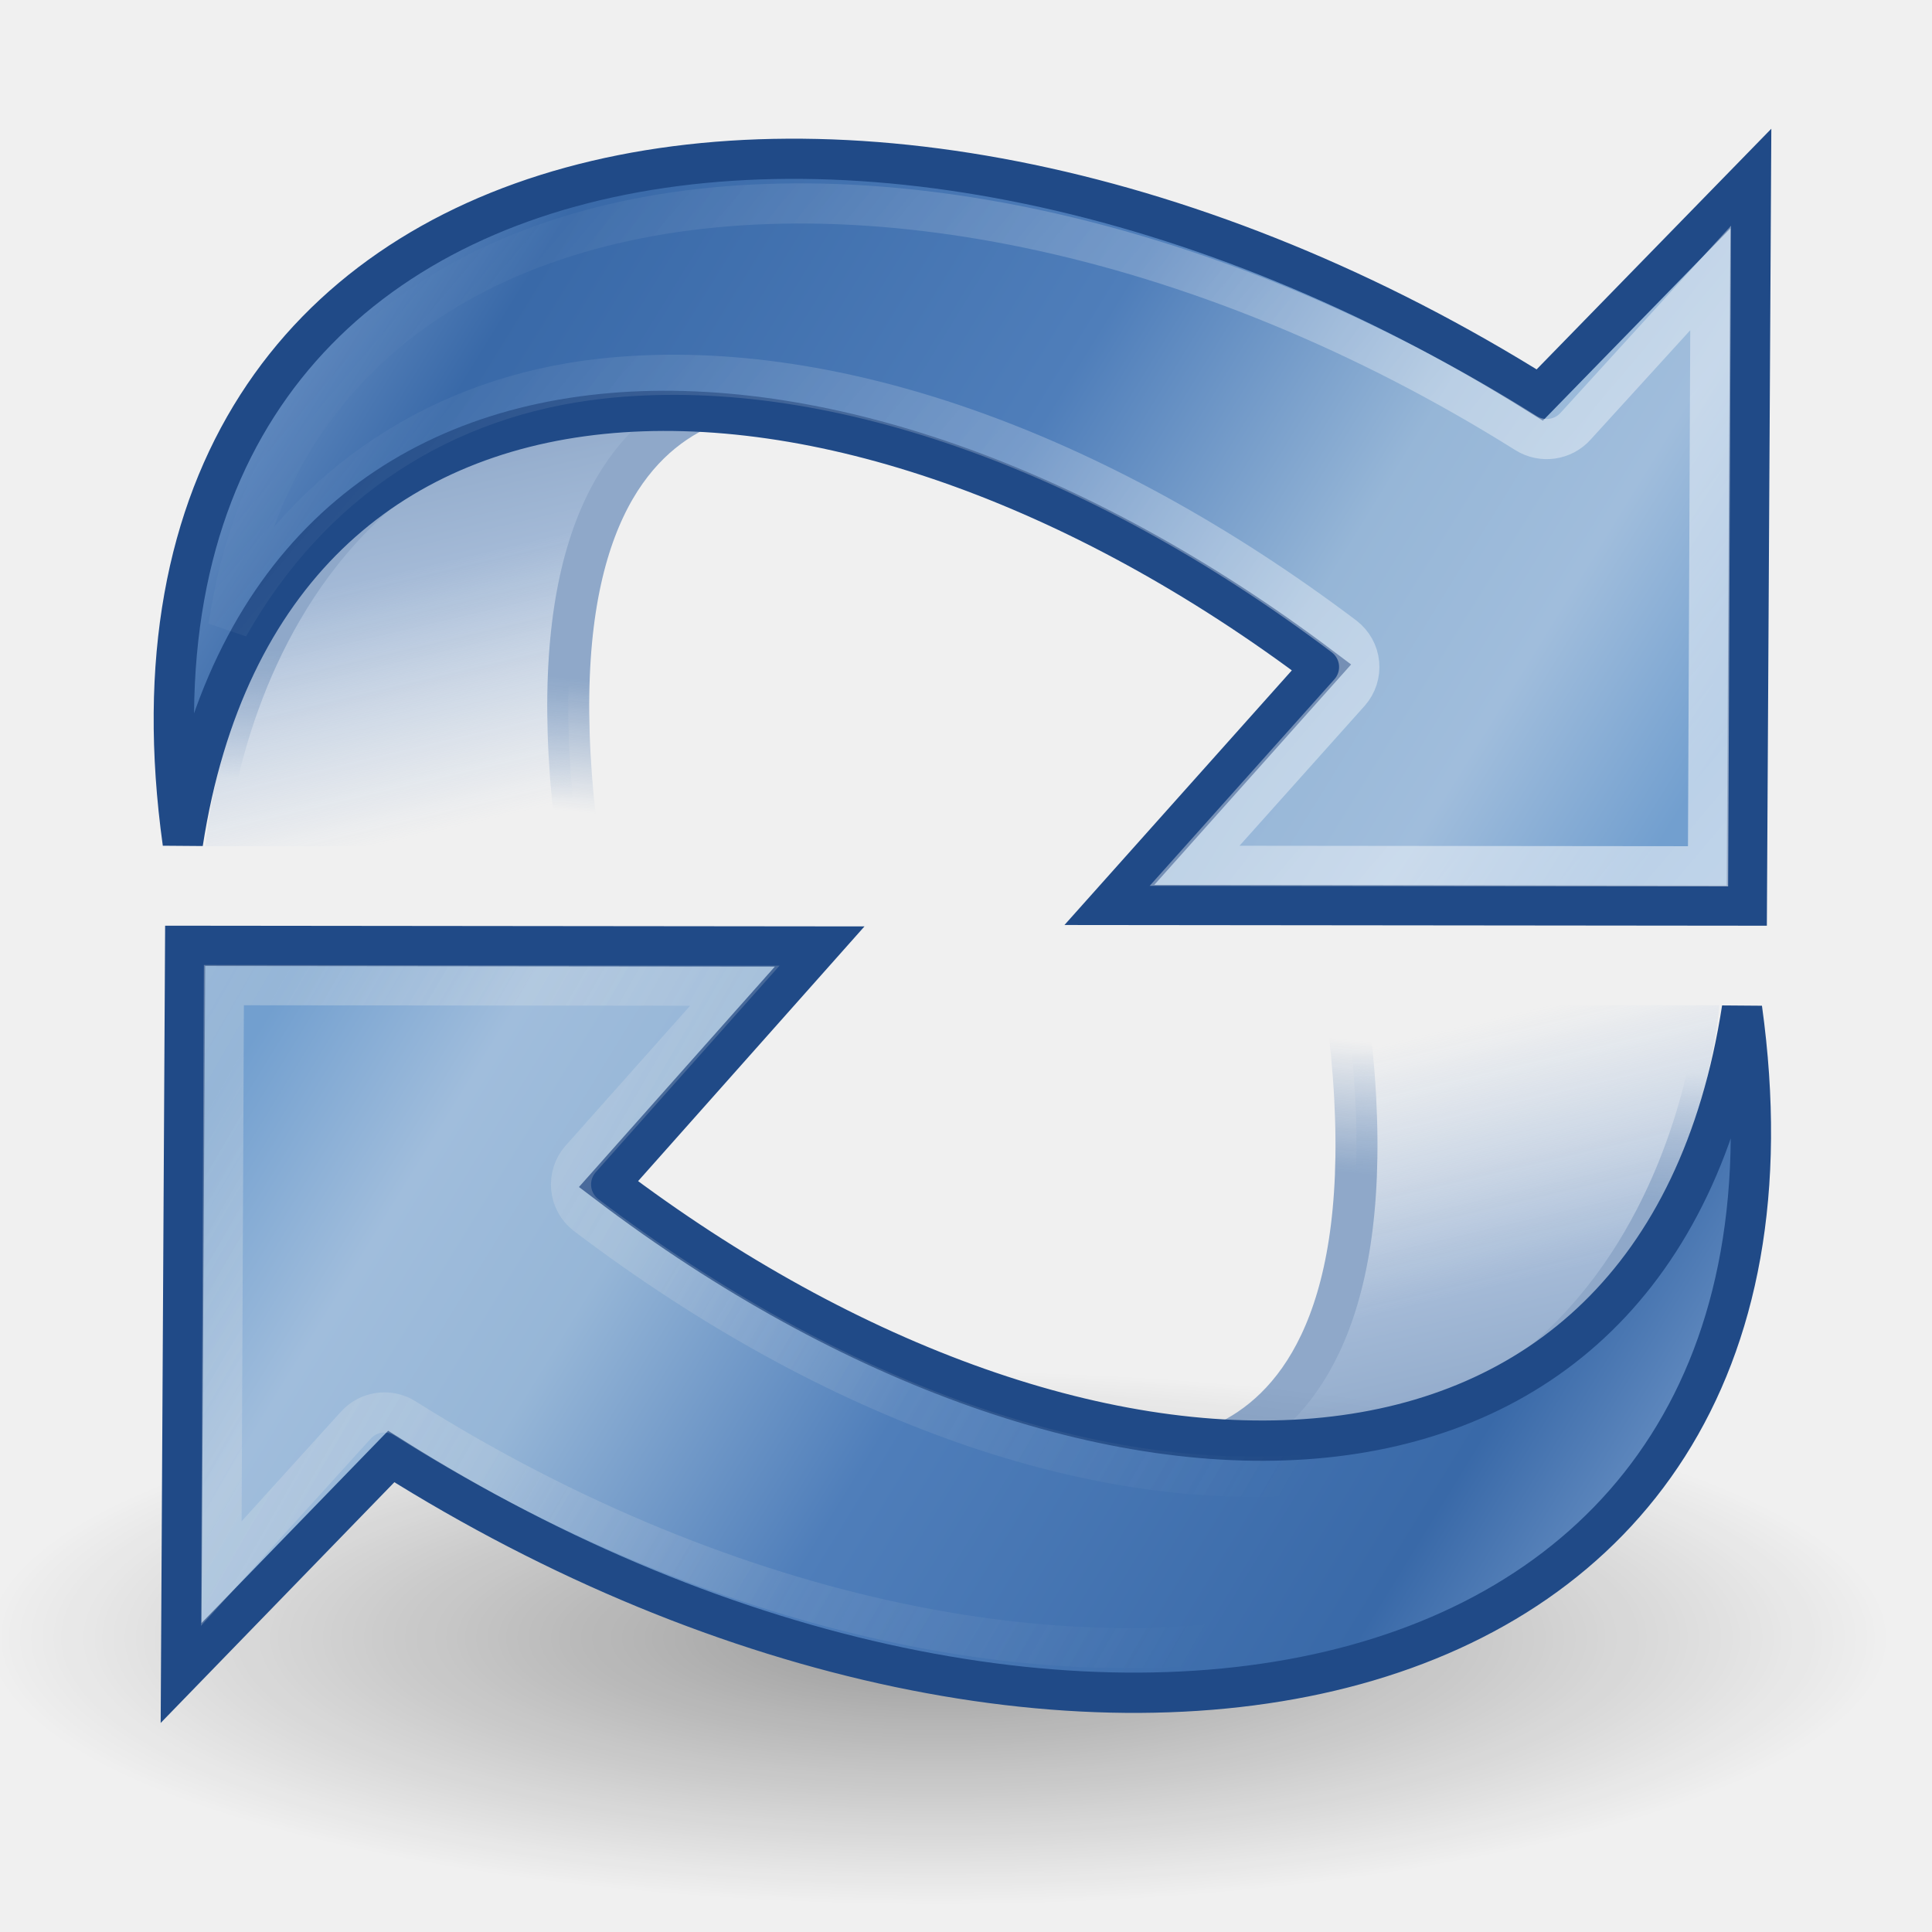
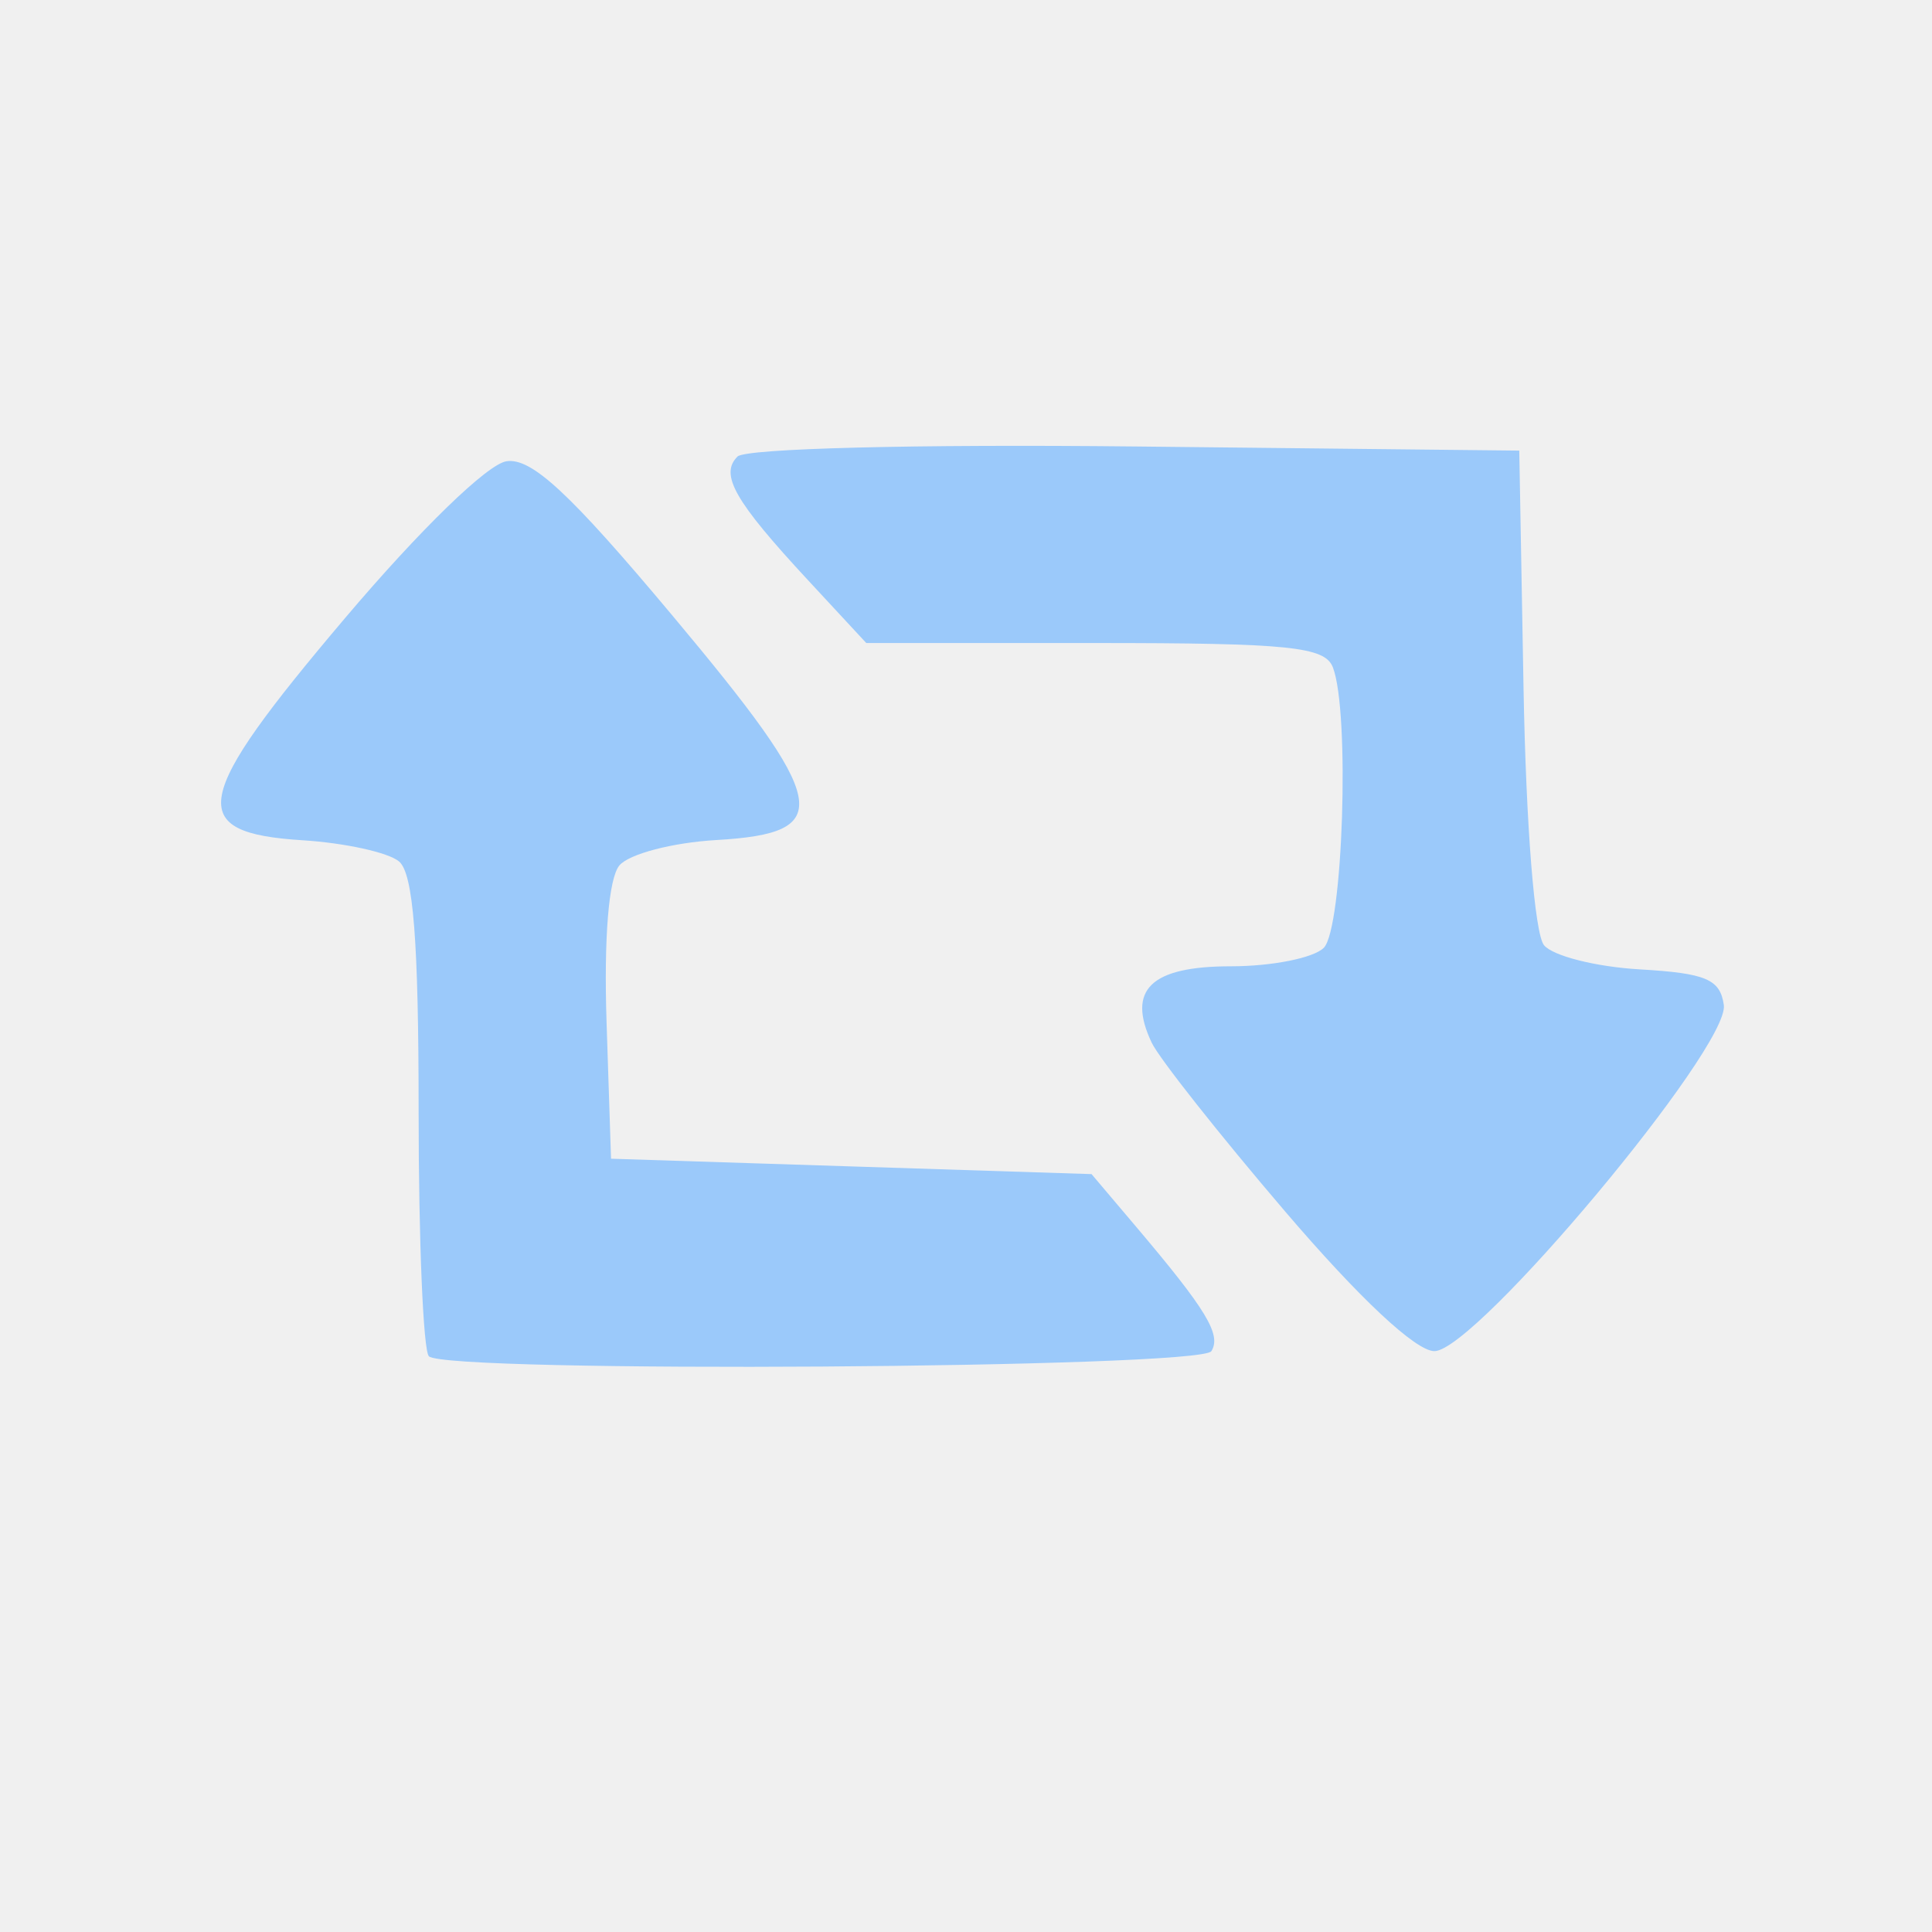
- <svg xmlns="http://www.w3.org/2000/svg" xmlns:xlink="http://www.w3.org/1999/xlink" width="512" height="512" viewBox="0 0 48 48" id="svg11300" version="1.0">
-   <defs id="defs3">
-     <linearGradient id="linearGradient5335">
-       <stop style="stop-color:#ffffff;stop-opacity:1;" offset="0" id="stop5337" />
-       <stop style="stop-color:#ffffff;stop-opacity:0;" offset="1" id="stop5339" />
-     </linearGradient>
-     <linearGradient id="linearGradient5313">
-       <stop id="stop5315" offset="0" style="stop-color:#99b8df;stop-opacity:1" />
-       <stop style="stop-color:#3969a8;stop-opacity:1;" offset="0.237" id="stop5333" />
-       <stop style="stop-color:#4f7eba;stop-opacity:1;" offset="0.547" id="stop5317" />
-       <stop id="stop5321" offset="0.746" style="stop-color:#96b6d7;stop-opacity:1" />
-       <stop style="stop-color:#a0bddc;stop-opacity:1" offset="0.873" id="stop5331" />
-       <stop id="stop5319" offset="1" style="stop-color:#729fcf;stop-opacity:1;" />
-     </linearGradient>
-     <linearGradient id="linearGradient8152">
-       <stop style="stop-color:#3465a4;stop-opacity:1;" offset="0" id="stop8154" />
-       <stop id="stop3174" offset="0.5" style="stop-color:#4f7eba;stop-opacity:1;" />
-       <stop style="stop-color:#729fcf;stop-opacity:1;" offset="1" id="stop8156" />
-     </linearGradient>
-     <linearGradient id="linearGradient3207">
-       <stop style="stop-color:#eeeeec;stop-opacity:0.471;" offset="0" id="stop3209" />
-       <stop style="stop-color:#eeeeec;stop-opacity:0;" offset="1" id="stop3211" />
-     </linearGradient>
-     <linearGradient id="linearGradient2847">
-       <stop style="stop-color:#3465a4;stop-opacity:1;" offset="0" id="stop2849" />
-       <stop style="stop-color:#3465a4;stop-opacity:0;" offset="1" id="stop2851" />
-     </linearGradient>
-     <linearGradient id="linearGradient2831">
-       <stop style="stop-color:#3465a4;stop-opacity:1;" offset="0" id="stop2833" />
-       <stop id="stop2855" offset="0.333" style="stop-color:#5b86be;stop-opacity:1;" />
-       <stop style="stop-color:#83a8d8;stop-opacity:0;" offset="1" id="stop2835" />
-     </linearGradient>
-     <linearGradient id="linearGradient8662">
-       <stop style="stop-color:#000000;stop-opacity:1;" offset="0" id="stop8664" />
-       <stop style="stop-color:#000000;stop-opacity:0;" offset="1" id="stop8666" />
-     </linearGradient>
-     <linearGradient xlink:href="#linearGradient2831" id="linearGradient1486" gradientUnits="userSpaceOnUse" gradientTransform="matrix(1.081866,0,0,1.116685,-0.8207482,-1.862243)" x1="13.479" y1="10.612" x2="15.419" y2="19.115" />
-     <linearGradient xlink:href="#linearGradient2847" id="linearGradient1488" gradientUnits="userSpaceOnUse" gradientTransform="matrix(-1.081866,0,0,-1.116685,50.09459,49.64485)" x1="37.128" y1="29.73" x2="37.403" y2="26.801" />
-     <radialGradient xlink:href="#linearGradient8662" id="radialGradient1503" gradientUnits="userSpaceOnUse" gradientTransform="matrix(1,0,0,0.536723,0,16.87306)" cx="24.837" cy="36.421" fx="24.837" fy="36.421" r="15.645" />
-     <linearGradient xlink:href="#linearGradient8152" id="linearGradient8158" x1="49.412" y1="37.904" x2="11.881" y2="19.776" gradientUnits="userSpaceOnUse" />
-     <linearGradient xlink:href="#linearGradient2831" id="linearGradient8170" gradientUnits="userSpaceOnUse" gradientTransform="matrix(-1.081866,0,0,-1.116685,48.63985,47.86224)" x1="13.479" y1="10.612" x2="15.419" y2="19.115" />
-     <linearGradient xlink:href="#linearGradient2847" id="linearGradient8172" gradientUnits="userSpaceOnUse" gradientTransform="matrix(1.081866,0,0,1.116685,-2.275485,-3.644854)" x1="37.128" y1="29.73" x2="37.403" y2="26.801" />
-     <linearGradient xlink:href="#linearGradient8152" id="linearGradient8174" gradientUnits="userSpaceOnUse" x1="49.412" y1="37.904" x2="11.881" y2="19.776" />
-     <linearGradient xlink:href="#linearGradient3207" id="linearGradient8178" gradientUnits="userSpaceOnUse" x1="5.893" y1="20.541" x2="45.199" y2="27.721" />
-     <linearGradient xlink:href="#linearGradient5313" id="linearGradient8180" gradientUnits="userSpaceOnUse" x1="61.573" y1="28.05" x2="10.969" y2="20.334" />
-     <linearGradient xlink:href="#linearGradient5335" id="linearGradient5341" x1="8.688" y1="25.266" x2="52.123" y2="25.266" gradientUnits="userSpaceOnUse" />
-   </defs>
-   <g id="layer1">
-     <path transform="matrix(-1.514648,0,0,-0.7917058,60.92324,69.52841)" d="M 40.482 36.421 A 15.645 8.397 0 1 1  9.192,36.421 A 15.645 8.397 0 1 1  40.482 36.421 z" id="path8660" style="opacity:0.361;color:#000000;fill:url(#radialGradient1503);fill-opacity:1;fill-rule:evenodd;stroke:none;stroke-width:1;stroke-linecap:butt;stroke-linejoin:miter;marker:none;marker-start:none;marker-mid:none;marker-end:none;stroke-miterlimit:10;stroke-sparksarray:none;stroke-sparksoffset:0;stroke-opacity:1;visibility:visible;display:inline;overflow:visible" />
-     <path style="color:#000000;fill:url(#linearGradient1486);fill-opacity:1;fill-rule:nonzero;stroke:url(#linearGradient1488);stroke-width:1.043;stroke-linecap:butt;stroke-linejoin:miter;marker:none;marker-start:none;marker-mid:none;marker-end:none;stroke-miterlimit:4;stroke-sparksarray:none;stroke-sparksoffset:0;stroke-opacity:1;visibility:visible;display:block;overflow:visible;opacity:0.518" d="M 20.478,9.771 C 20.478,9.771 12.633,7.944 14.368,21.024 L 5.103,21.024 C 5.103,21.024 6.009,7.538 20.478,9.771 z " id="path2865" />
-     <g id="g1878" transform="matrix(-0.6129282,-0.5154381,-0.5178496,0.610074,58.68616,13.91136)" style="fill:url(#linearGradient8158);fill-opacity:1;stroke:#204a87;stroke-width:1.249;stroke-miterlimit:4;stroke-sparksarray:none;stroke-opacity:1">
-       <path id="path1880" d="M 45.862,50.274 C 62.924,34.963 47.15,15.93 22.761,12.514 L 22.114,3.152 L 7.614,20.51 L 22.703,33.232 C 22.703,33.232 22.455,23.347 22.455,23.347 C 41.29,24.34 54.776,35.675 45.862,50.274 z " style="opacity:1;color:#000000;fill:url(#linearGradient8180);fill-opacity:1;fill-rule:nonzero;stroke:#204a87;stroke-width:1.25;stroke-linecap:butt;stroke-linejoin:miter;marker:none;marker-start:none;marker-mid:none;marker-end:none;stroke-miterlimit:4;stroke-sparksarray:none;stroke-sparksoffset:0;stroke-opacity:1;visibility:visible;display:block;overflow:visible" />
-     </g>
-     <g style="fill:none;fill-opacity:1;stroke:url(#linearGradient5341);stroke-width:1.249;stroke-miterlimit:4;stroke-sparksarray:none;stroke-opacity:1;opacity:0.548" transform="matrix(-0.612811,-0.5154406,-0.5177506,0.6100769,58.67563,13.91136)" id="g3185">
-       <path style="opacity:1;color:#000000;fill:none;fill-opacity:1;fill-rule:nonzero;stroke:url(#linearGradient5341);stroke-width:1.249;stroke-linecap:butt;stroke-linejoin:miter;marker:none;marker-start:none;marker-mid:none;marker-end:none;stroke-miterlimit:4;stroke-sparksarray:none;stroke-sparksoffset:0;stroke-opacity:1;visibility:visible;display:block;overflow:visible" id="path3189" d="M 21.062,6.312 L 9.312,20.344 L 21.469,30.594 C 21.397,27.755 21.281,23.375 21.281,23.375 C 21.275,23.044 21.406,22.726 21.643,22.495 C 21.879,22.264 22.201,22.142 22.531,22.156 C 32.17,22.668 40.441,25.773 45.281,30.875 C 48.676,34.454 50.102,39.132 49.125,44.219 C 50.368,42.206 51.108,40.195 51.375,38.219 C 51.87,34.554 50.857,30.947 48.562,27.594 C 43.974,20.888 34.237,15.362 22.312,13.688 C 21.732,13.606 21.296,13.117 21.281,12.531 L 21.062,6.312 z " transform="translate(1.0080026e-6,8.5223784e-7)" />
-     </g>
-     <g id="g2424" transform="matrix(0.190868,0.16126,0.16126,-0.190868,-0.719083,15.30613)" style="opacity:0.5;fill:none;fill-opacity:1;stroke:#ffffff;stroke-opacity:1" />
-     <path id="path8160" d="M 27.341,36.229 C 27.341,36.229 35.186,38.056 33.451,24.976 L 42.716,24.976 C 42.716,24.976 41.811,38.462 27.341,36.229 z " style="color:#000000;fill:url(#linearGradient8170);fill-opacity:1;fill-rule:nonzero;stroke:url(#linearGradient8172);stroke-width:1.043;stroke-linecap:butt;stroke-linejoin:miter;marker:none;marker-start:none;marker-mid:none;marker-end:none;stroke-miterlimit:4;stroke-sparksarray:none;stroke-sparksoffset:0;stroke-opacity:1;visibility:visible;display:block;overflow:visible;opacity:0.518" />
-     <g style="fill:url(#linearGradient8174);fill-opacity:1;stroke:#204a87;stroke-width:1.249;stroke-miterlimit:4;stroke-sparksarray:none;stroke-opacity:1" transform="matrix(0.6101332,0.5154999,0.5154881,-0.6101471,-10.61802,32.08856)" id="g8162">
-       <path style="opacity:1;color:#000000;fill:url(#linearGradient8180);fill-opacity:1;fill-rule:nonzero;stroke:#204a87;stroke-width:1.253;stroke-linecap:butt;stroke-linejoin:miter;marker:none;marker-start:none;marker-mid:none;marker-end:none;stroke-miterlimit:4;stroke-sparksarray:none;stroke-sparksoffset:0;stroke-opacity:1;visibility:visible;display:block;overflow:visible;enable-background:accumulate" d="M 45.862,50.274 C 62.924,34.963 47.15,15.93 22.761,12.514 L 22.114,3.152 L 7.614,20.51 L 22.703,33.232 C 22.703,33.232 22.455,23.347 22.455,23.347 C 41.29,24.34 54.776,35.675 45.862,50.274 z " id="path8164" />
-     </g>
-     <g id="g8166" transform="matrix(0.6128107,0.5154406,0.5177504,-0.6100769,-10.85651,32.08863)" style="fill:none;fill-opacity:1;stroke:#204a87;stroke-width:1.249;stroke-miterlimit:4;stroke-sparksarray:none;stroke-opacity:1">
-       <path transform="matrix(0.9972307,-2.4605589e-3,-2.4605593e-3,0.9980642,0.2457029,0.2077351)" d="M 21.062,6.312 L 9.312,20.344 L 21.469,30.594 C 21.397,27.755 21.281,23.375 21.281,23.375 C 21.275,23.044 21.406,22.726 21.643,22.495 C 21.879,22.264 22.201,22.142 22.531,22.156 C 32.17,22.668 40.441,25.773 45.281,30.875 C 48.676,34.454 50.102,39.132 49.125,44.219 C 50.368,42.206 51.108,40.195 51.375,38.219 C 51.87,34.554 50.857,30.947 48.562,27.594 C 43.974,20.888 34.237,15.362 22.312,13.688 C 21.732,13.606 21.296,13.117 21.281,12.531 L 21.062,6.312 z " id="path8168" style="opacity:1;color:#000000;fill:none;fill-opacity:1;fill-rule:nonzero;stroke:url(#linearGradient8178);stroke-width:1.25;stroke-linecap:butt;stroke-linejoin:miter;marker:none;marker-start:none;marker-mid:none;marker-end:none;stroke-miterlimit:4;stroke-sparksarray:none;stroke-sparksoffset:0;stroke-opacity:0.706;visibility:visible;display:block;overflow:visible" />
-     </g>
-   </g>
+ <svg xmlns="http://www.w3.org/2000/svg" version="1.1" id="svg5664" width="512" height="512" viewBox="0 0 512 512">
+   <defs id="defs5668" />
+   <path style="fill:#9bc9fa;stroke-width:4.079;fill-opacity:1" d="m 113.659,359.425 c -1.496,-1.496 -2.72,-30.643 -2.72,-64.772 0,-45.324 -1.403,-63.217 -5.203,-66.371 -2.862,-2.375 -14.335,-4.894 -25.497,-5.599 -31.288,-1.975 -29.618,-10.706 11.282,-58.979 19.841,-23.418 37.681,-40.736 42.718,-41.469 6.65,-0.968 16.777,8.445 43.826,40.734 41.952,50.081 43.474,57.815 11.736,59.654 -11.597,0.672 -23.145,3.703 -25.662,6.736 -2.84,3.422 -4.127,19.21 -3.392,41.613 l 1.185,36.099 63.67,2.04 63.67,2.04 11.801,13.936 c 18.671,22.05 22.65,28.626 19.955,32.985 -2.818,4.56 -202.858,5.865 -207.37,1.353 z m 226.845,-38.455 c -17.44,-20.402 -33.322,-40.494 -35.292,-44.649 -6.665,-14.054 -0.246,-20.243 20.996,-20.243 10.84,0 21.913,-2.203 24.605,-4.895 5.103,-5.103 6.97,-62.462 2.419,-74.321 -2.104,-5.483 -11.579,-6.453 -63.068,-6.453 h -60.592 l -15.463,-16.677 c -19.447,-20.973 -23.438,-27.974 -18.668,-32.744 2.152,-2.152 47.257,-3.292 105.47,-2.666 l 101.711,1.093 1.13,62.947 c 0.653,36.39 2.945,65.134 5.431,68.13 2.366,2.851 13.79,5.733 25.387,6.404 17.536,1.016 21.284,2.605 22.263,9.441 1.6,11.164 -65.764,91.728 -76.699,91.728 -4.938,0 -19.868,-13.975 -39.632,-37.095 z" id="path5686" />
+   <path style="fill:#000000" d="" id="path5684" />
+   <path style="fill:#000000" d="" id="path5676" />
+   <path style="fill:#000000" d="" id="path5674" />
</svg>
